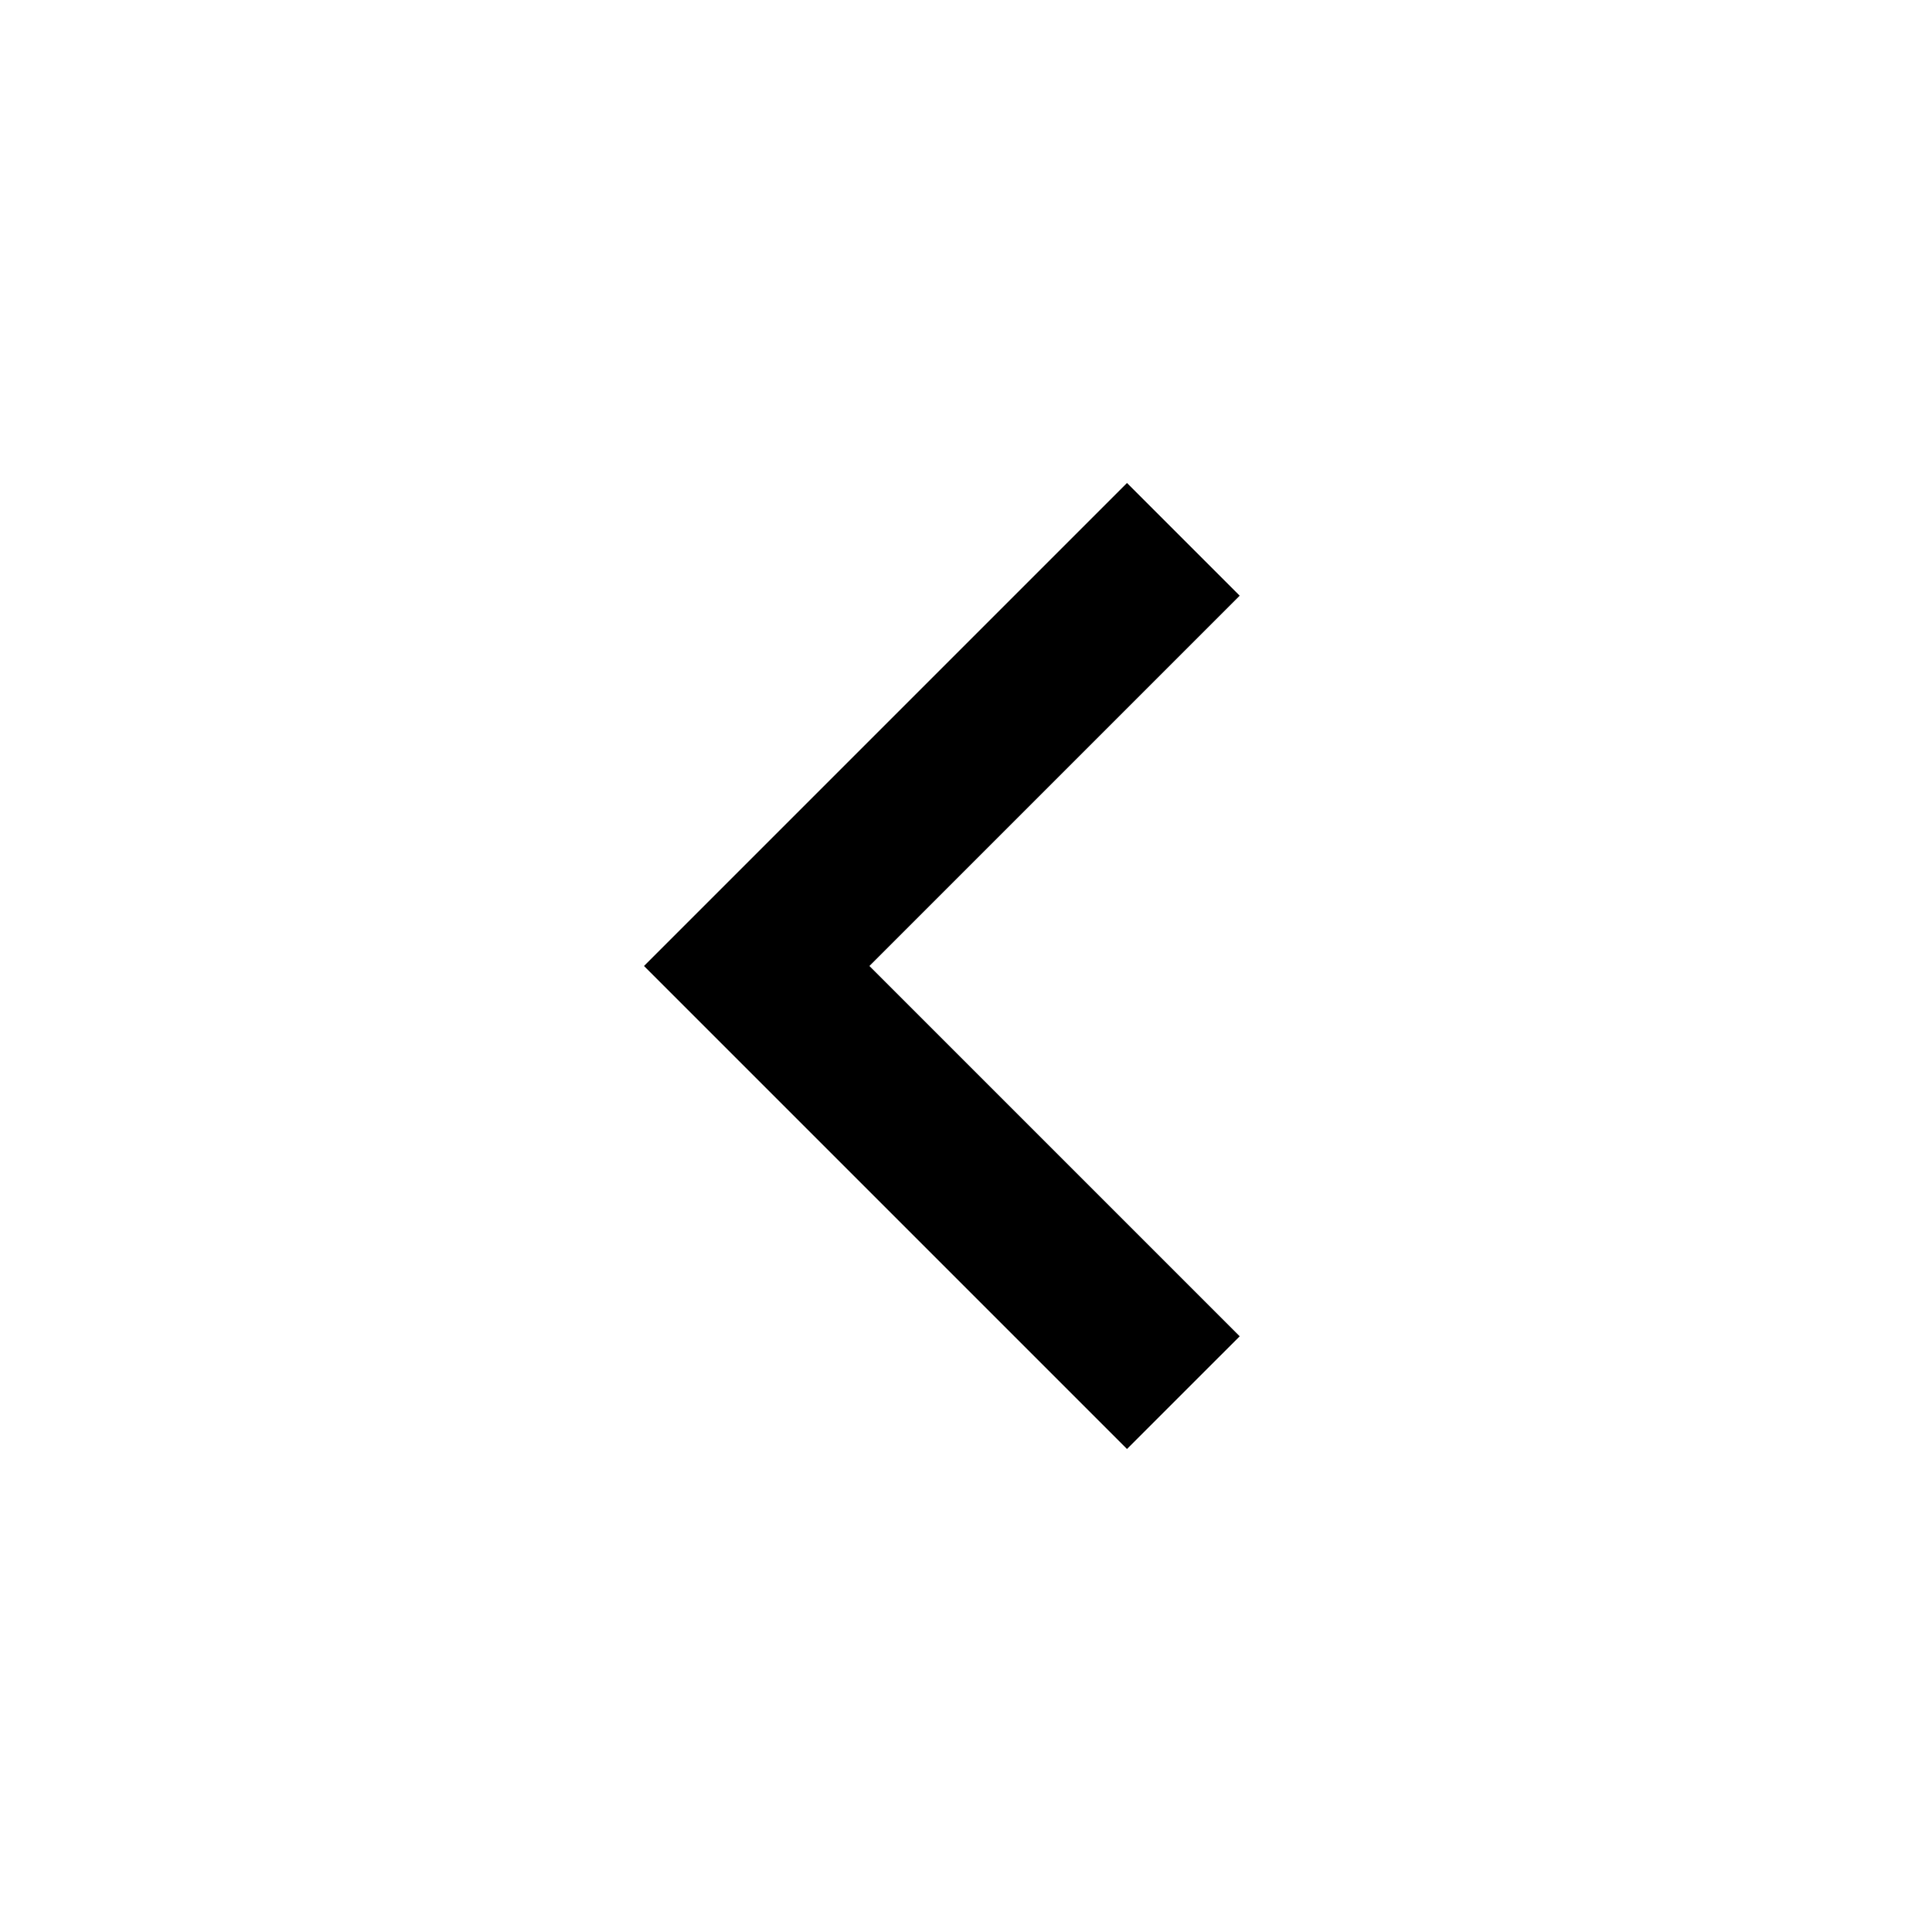
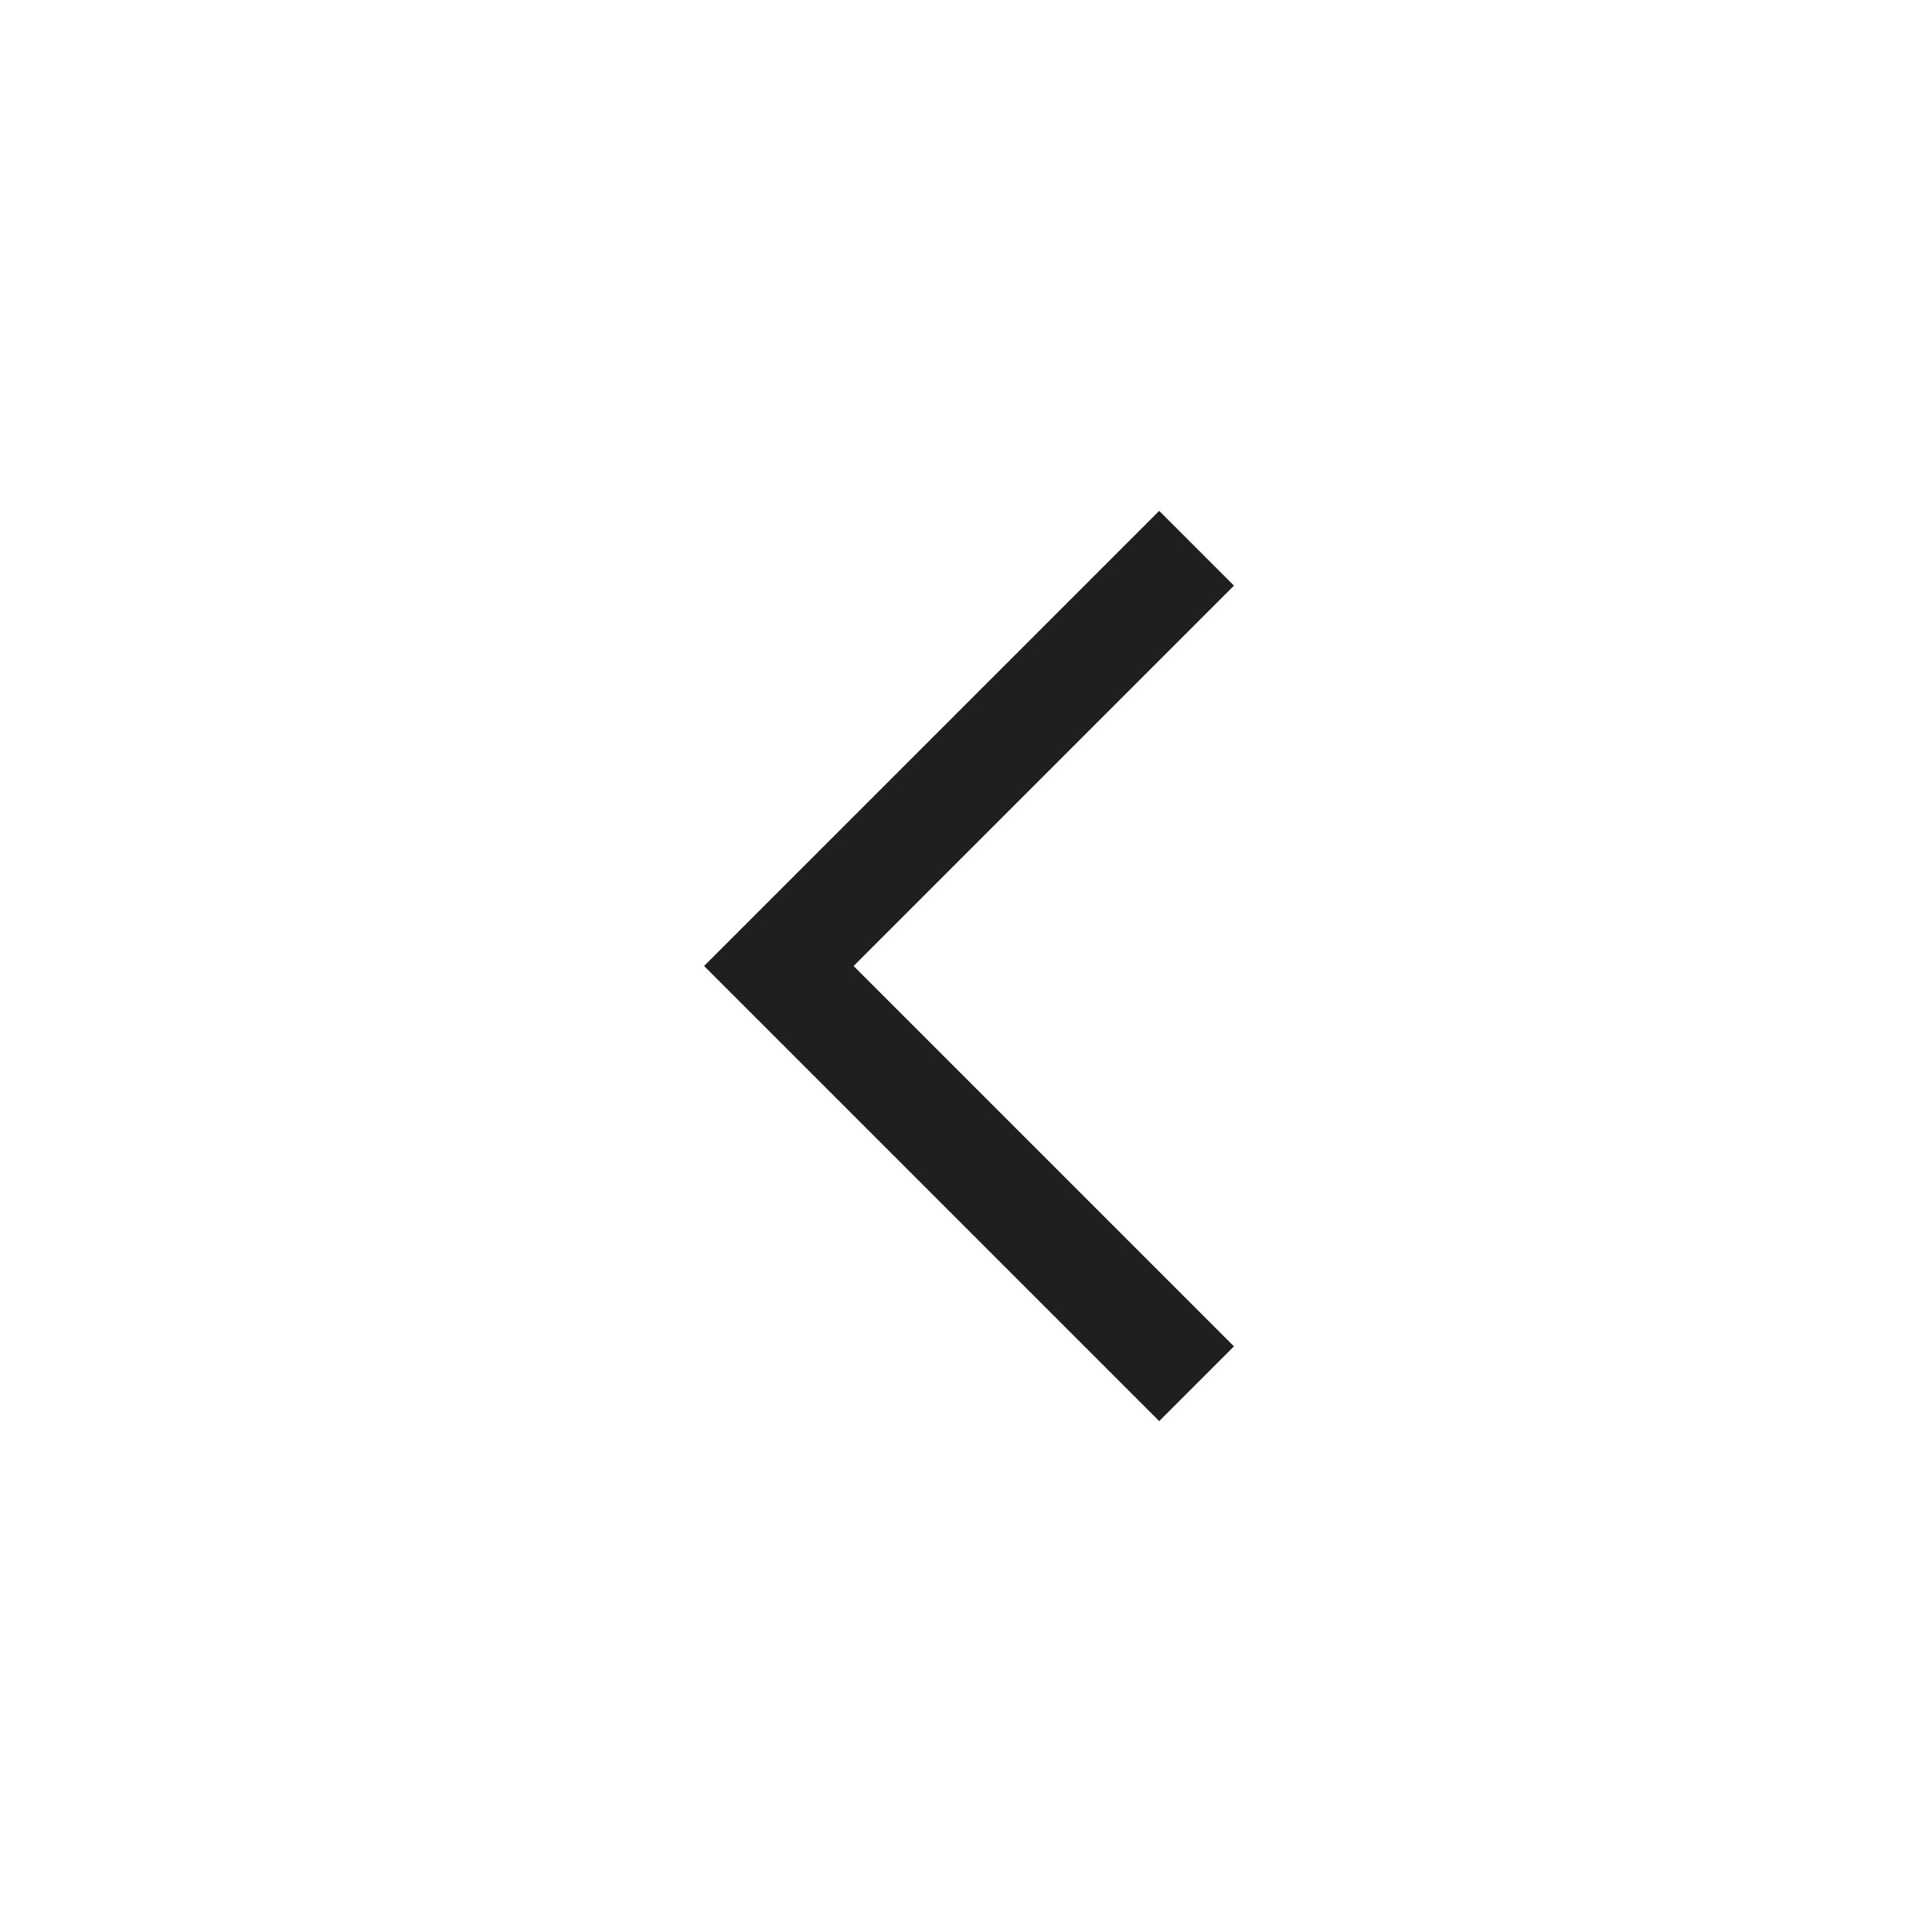
- <svg xmlns="http://www.w3.org/2000/svg" version="1.1" id="Layer_1" x="0px" y="0px" viewBox="0 0 24 24" style="enable-background:new 0 0 24 24;" xml:space="preserve">
-   <g>
-     <polygon points="14,18 8,12 14,6 15.4,7.4 10.8,12 15.4,16.6  " />
+ <svg xmlns="http://www.w3.org/2000/svg" height="20px" viewBox="0 0 960 960" width="20px" fill="#1f1f1f">
+   <g transform="translate(0 960)">
+     <path d="M576-253.85 349.85-480 576-706.15 613.15-669l-189 189 189 189L576-253.85Z" />
  </g>
</svg>
